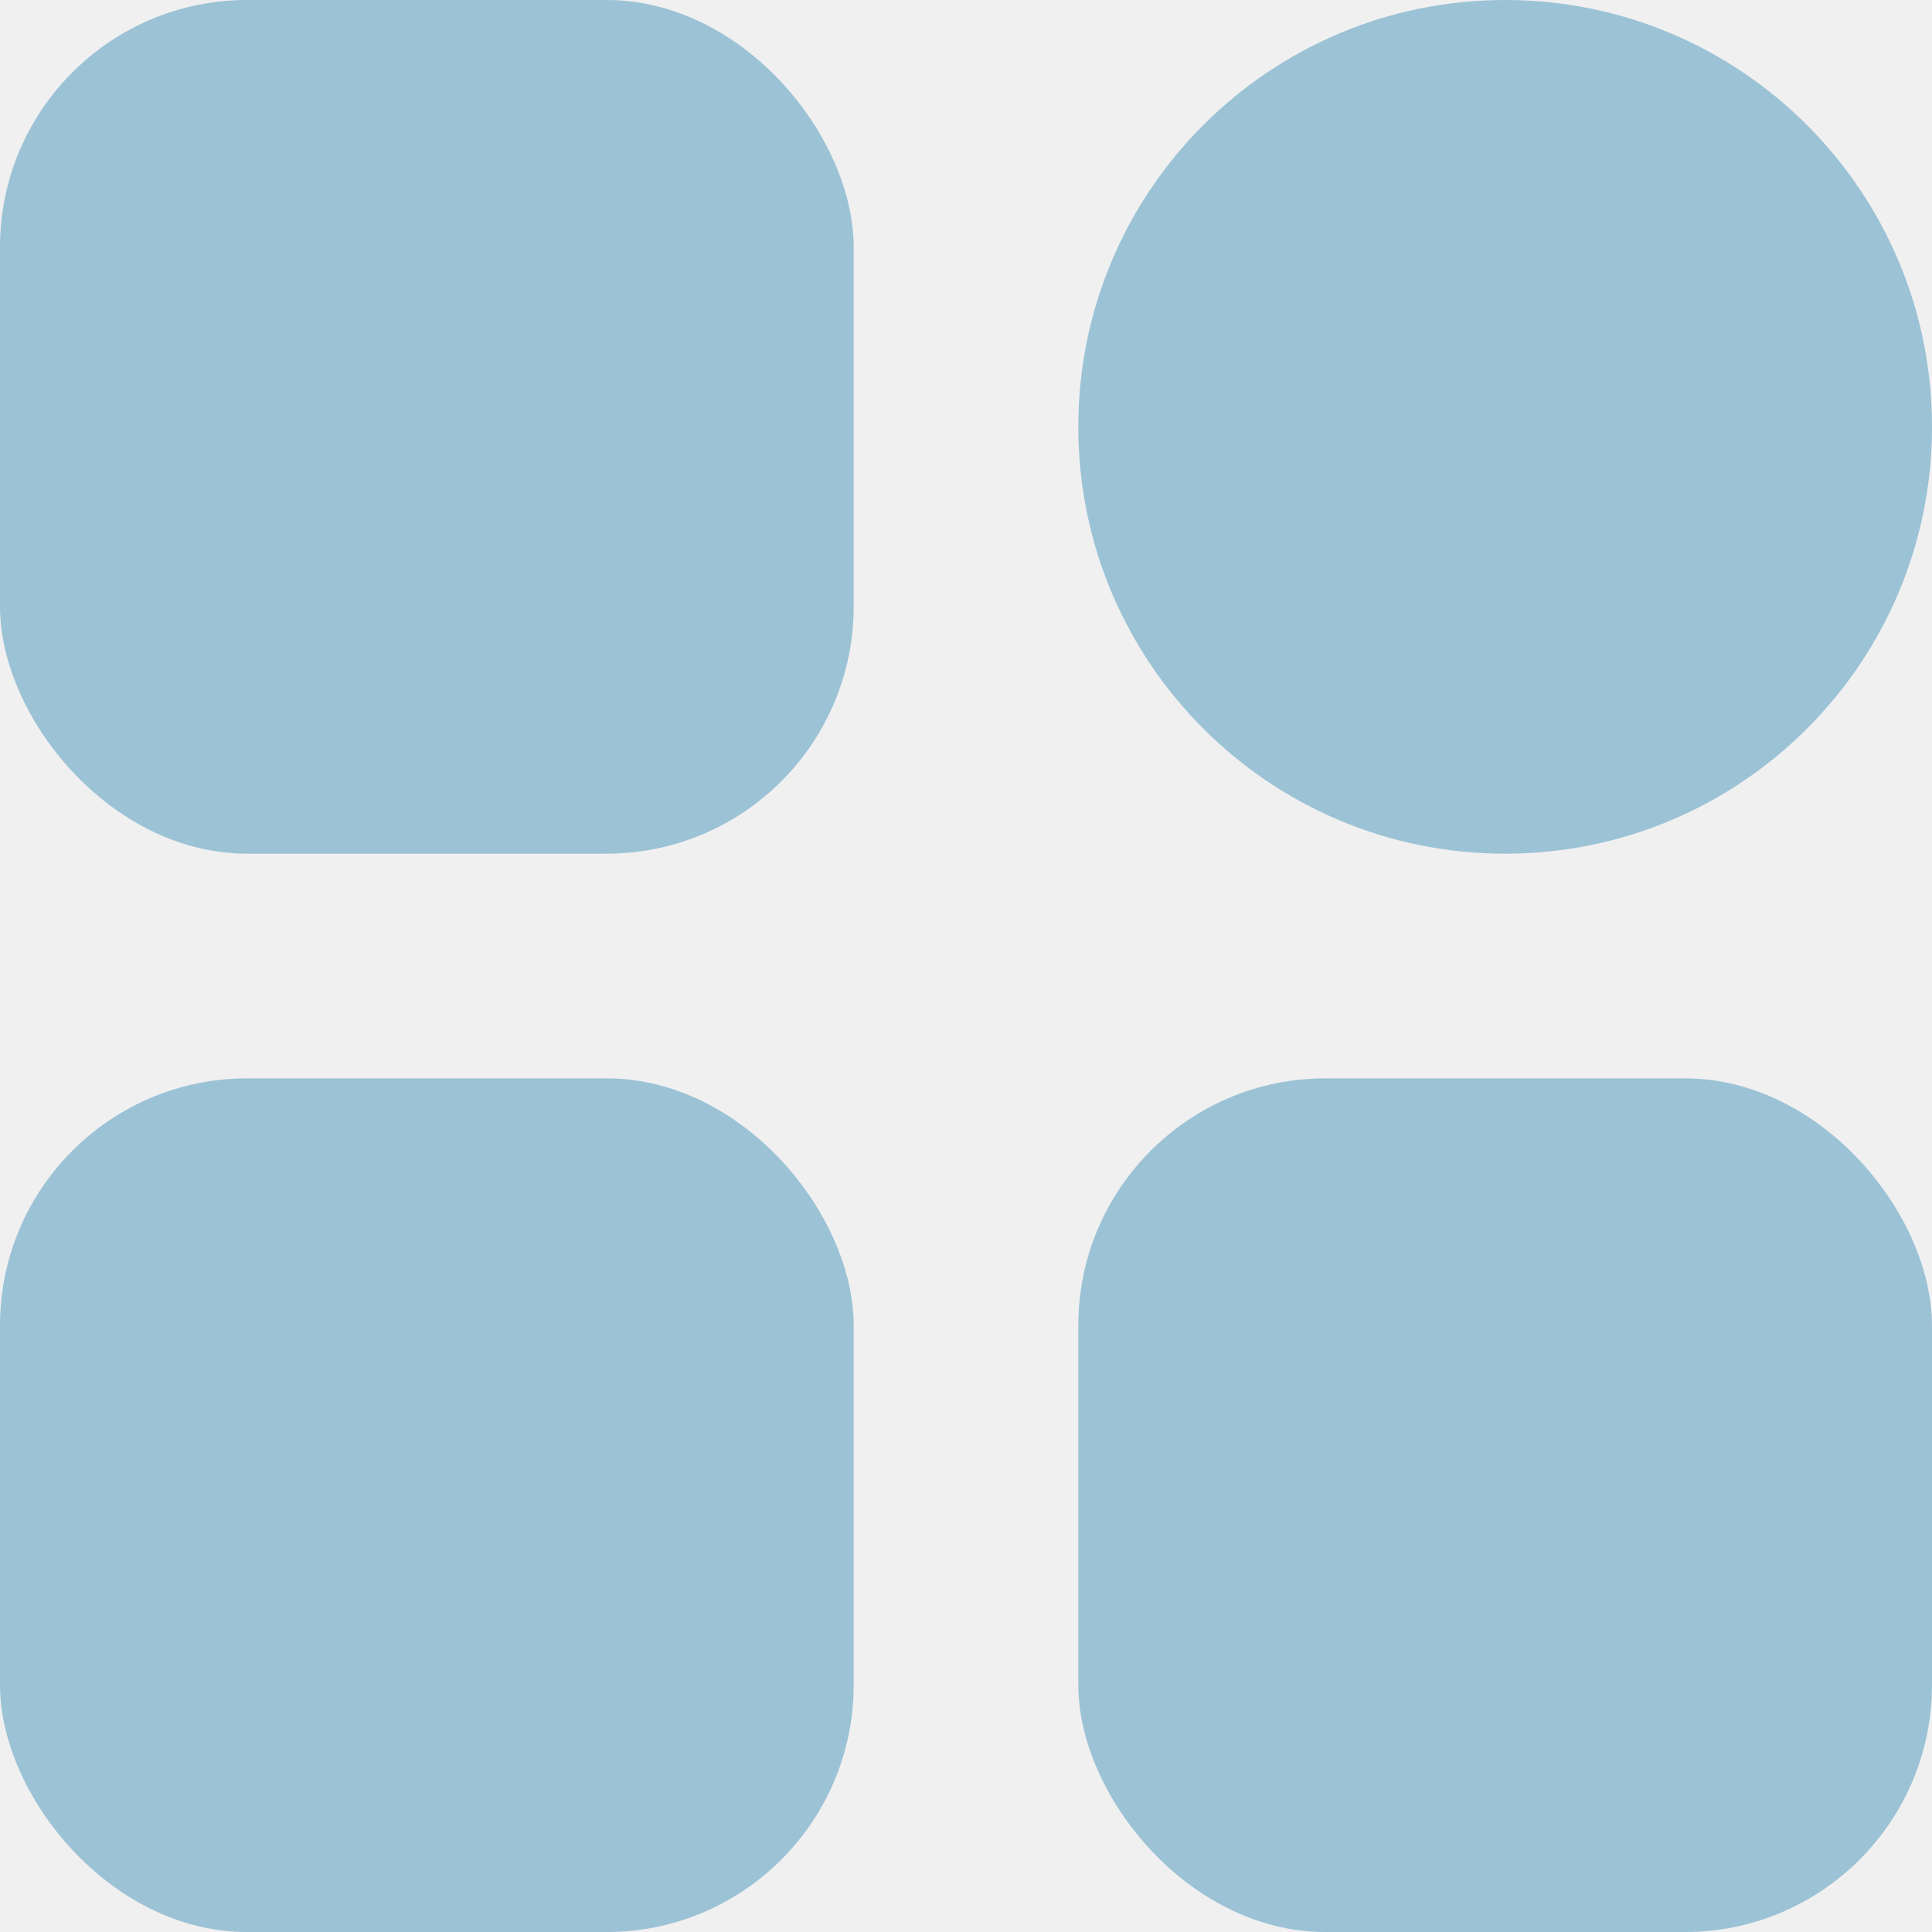
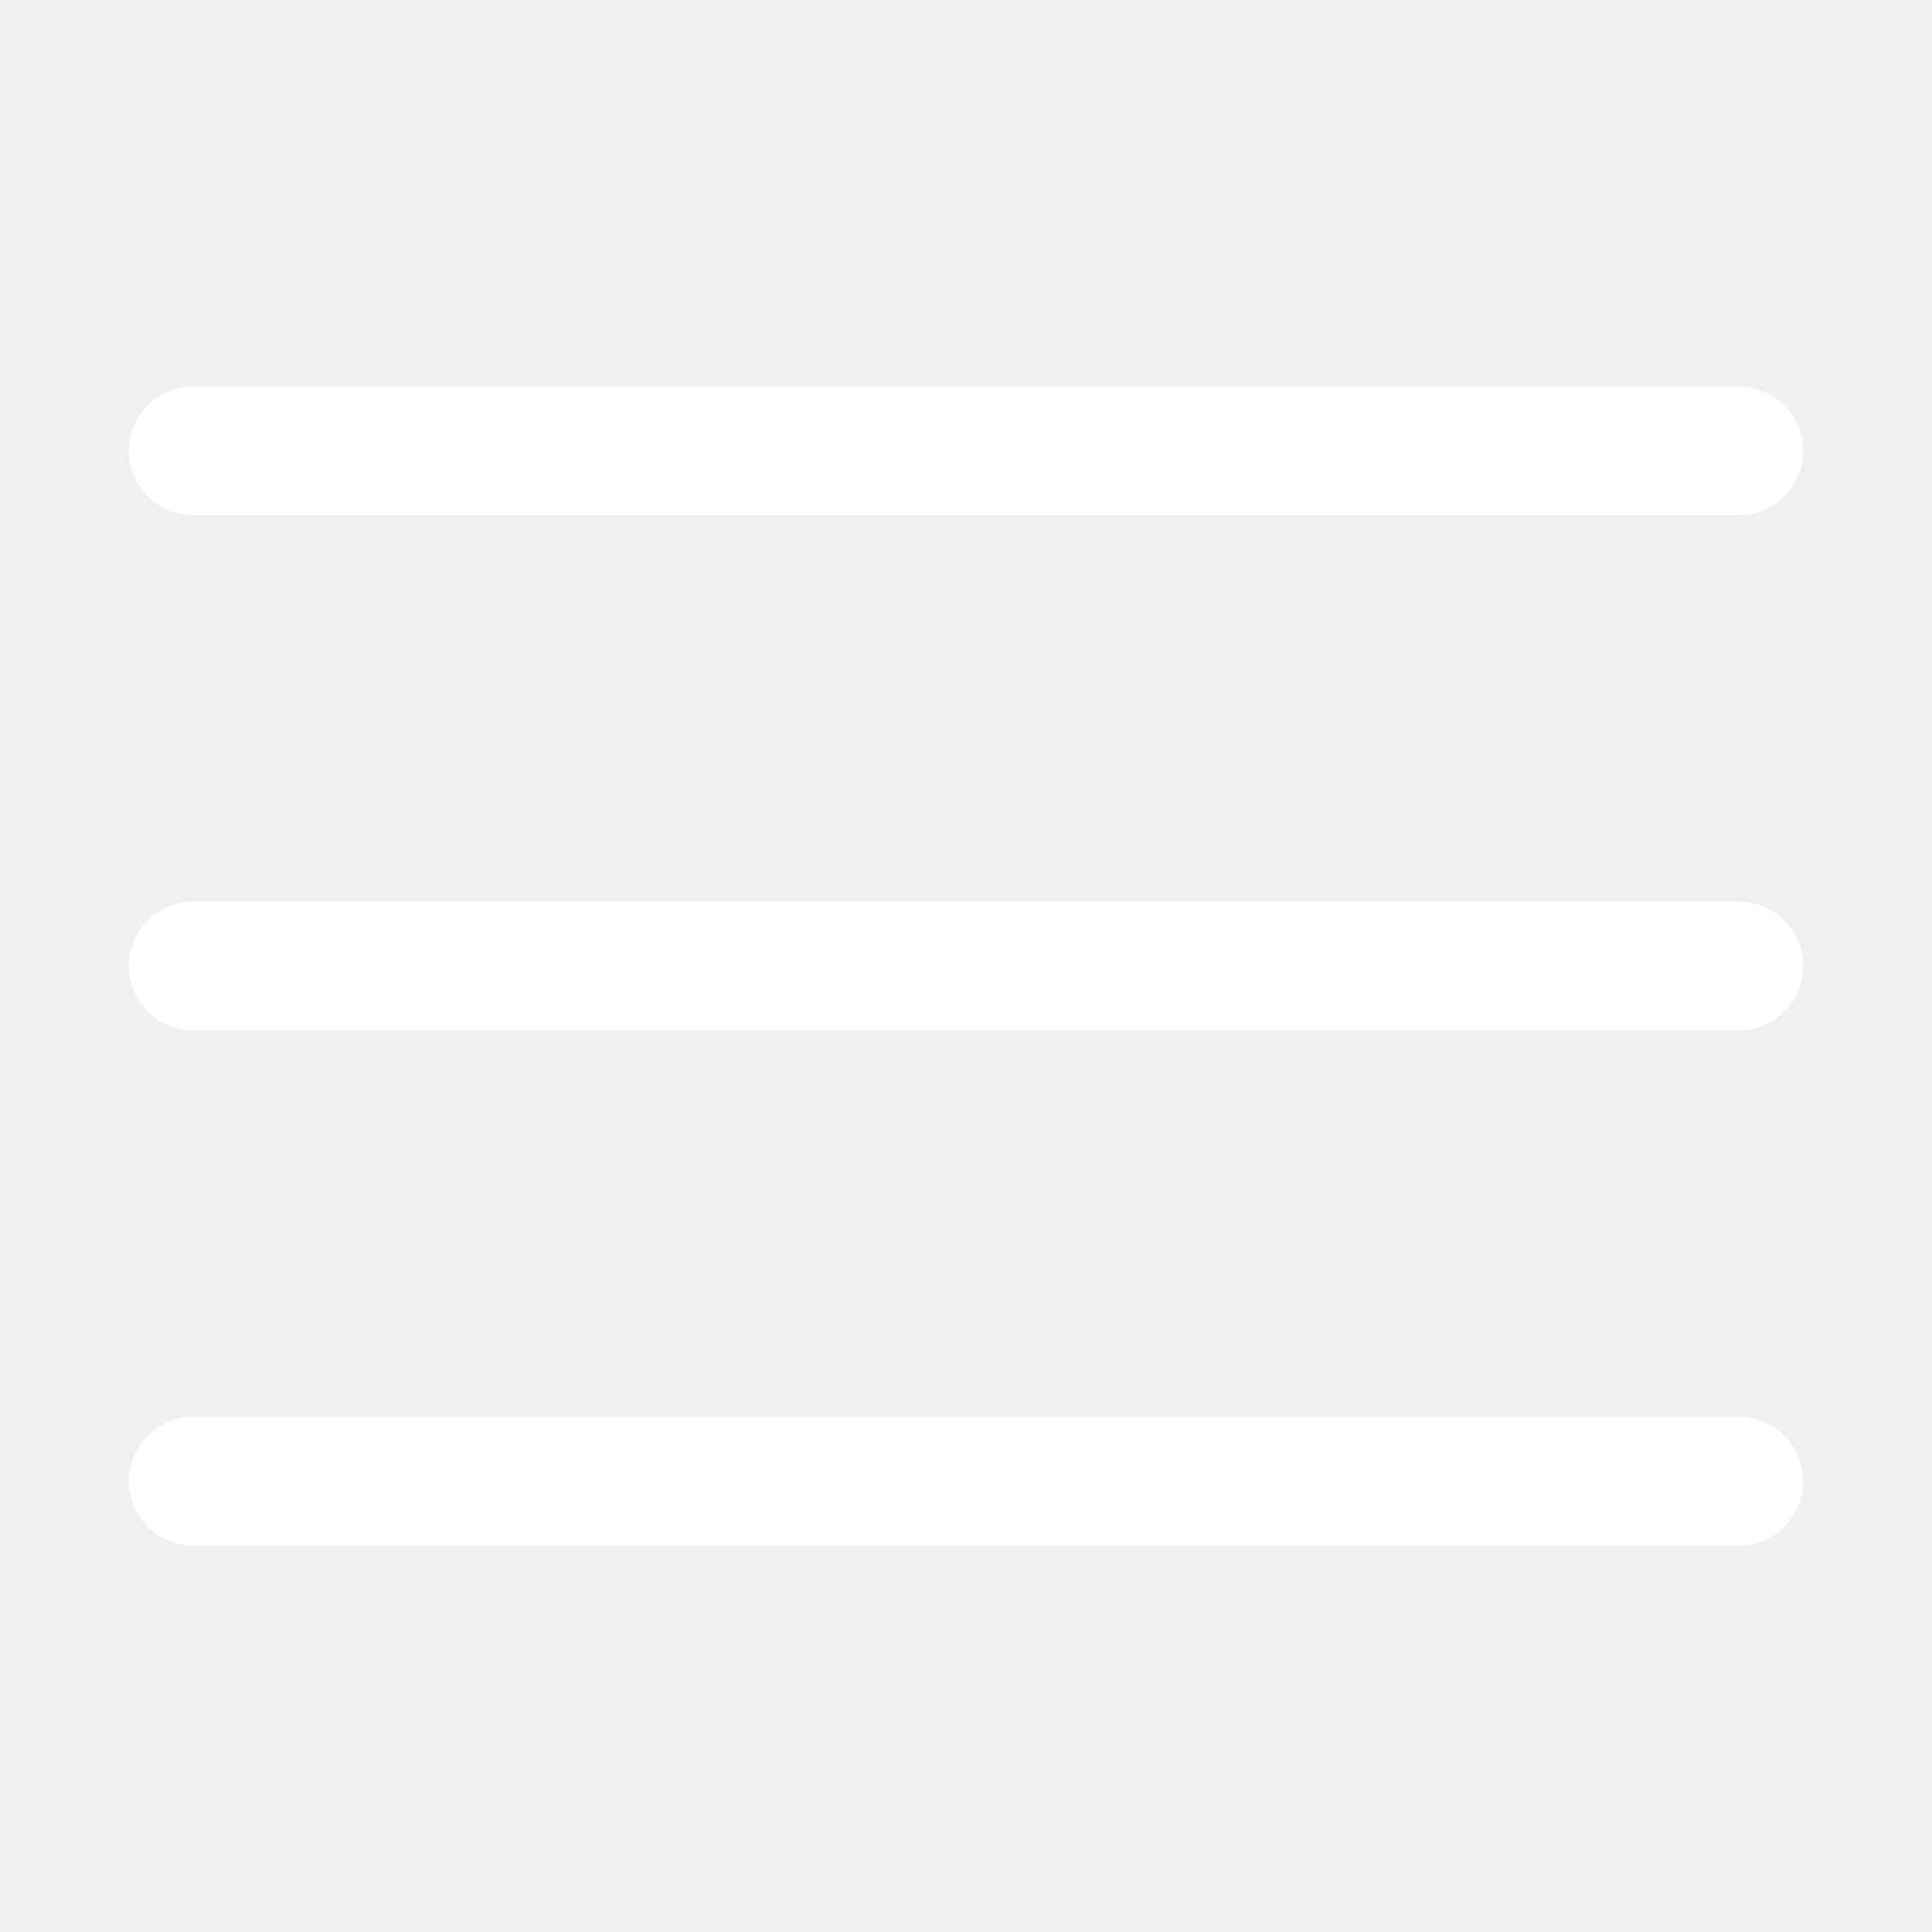
- <svg xmlns="http://www.w3.org/2000/svg" width="40" height="40" viewBox="0 0 70 70" fill="none" className="hover:brightness-105">
-   <path d="M8.953 0H21.977C26.922 0 30.93 4.945 30.93 8.953V21.977C30.93 26.922 26.921 30.93 21.977 30.93H8.953C4.008 30.93 0 25.985 0 21.977V8.953C0 4.008 4.009 0 8.953 0Z" fill="#9CC2D6" />
-   <path d="M48.023 39.071H61.046C65.991 39.071 69.999 44.016 69.999 48.024V61.048C69.999 65.993 65.99 70.001 61.046 70.001H48.023C43.078 70.001 39.069 65.056 39.069 61.048V48.024C39.069 43.079 43.078 39.071 48.023 39.071Z" fill="#9CC2D6" />
-   <path d="M8.953 39.071H21.977C26.922 39.071 30.93 44.016 30.93 48.024V61.048C30.93 65.993 26.921 70.001 21.977 70.001H8.953C4.008 70.001 0 65.056 0 61.048V48.024C0 43.079 4.009 39.071 8.953 39.071Z" fill="#9CC2D6" />
-   <path d="M70 15.466C70 24.007 63.076 30.931 54.534 30.931C45.994 30.931 39.069 24.007 39.069 15.466C39.069 6.925 45.994 0 54.534 0C63.076 0 70 6.925 70 15.466Z" fill="#9CC2D6" />
+ <svg xmlns="http://www.w3.org/2000/svg" width="40" height="40" viewBox="0 0 15 15" fill="none">
+   <path d="M1.5 3C1.224 3 1 3.224 1 3.5C1 3.776 1.224 4 1.5 4H13.5C13.776 4 14 3.776 14 3.5C14 3.224 13.776 3 13.5 3H1.5ZM1 7.5C1 7.224 1.224 7 1.5 7H13.5C13.776 7 14 7.224 14 7.5C14 7.776 13.776 8 13.5 8H1.5C1.224 8 1 7.776 1 7.5ZM1 11.5C1 11.224 1.224 11 1.5 11H13.5C13.776 11 14 11.224 14 11.5C14 11.776 13.776 12 13.5 12H1.5C1.224 12 1 11.776 1 11.5Z" fill="white" fill-rule="evenodd" clip-rule="evenodd" />
</svg>
